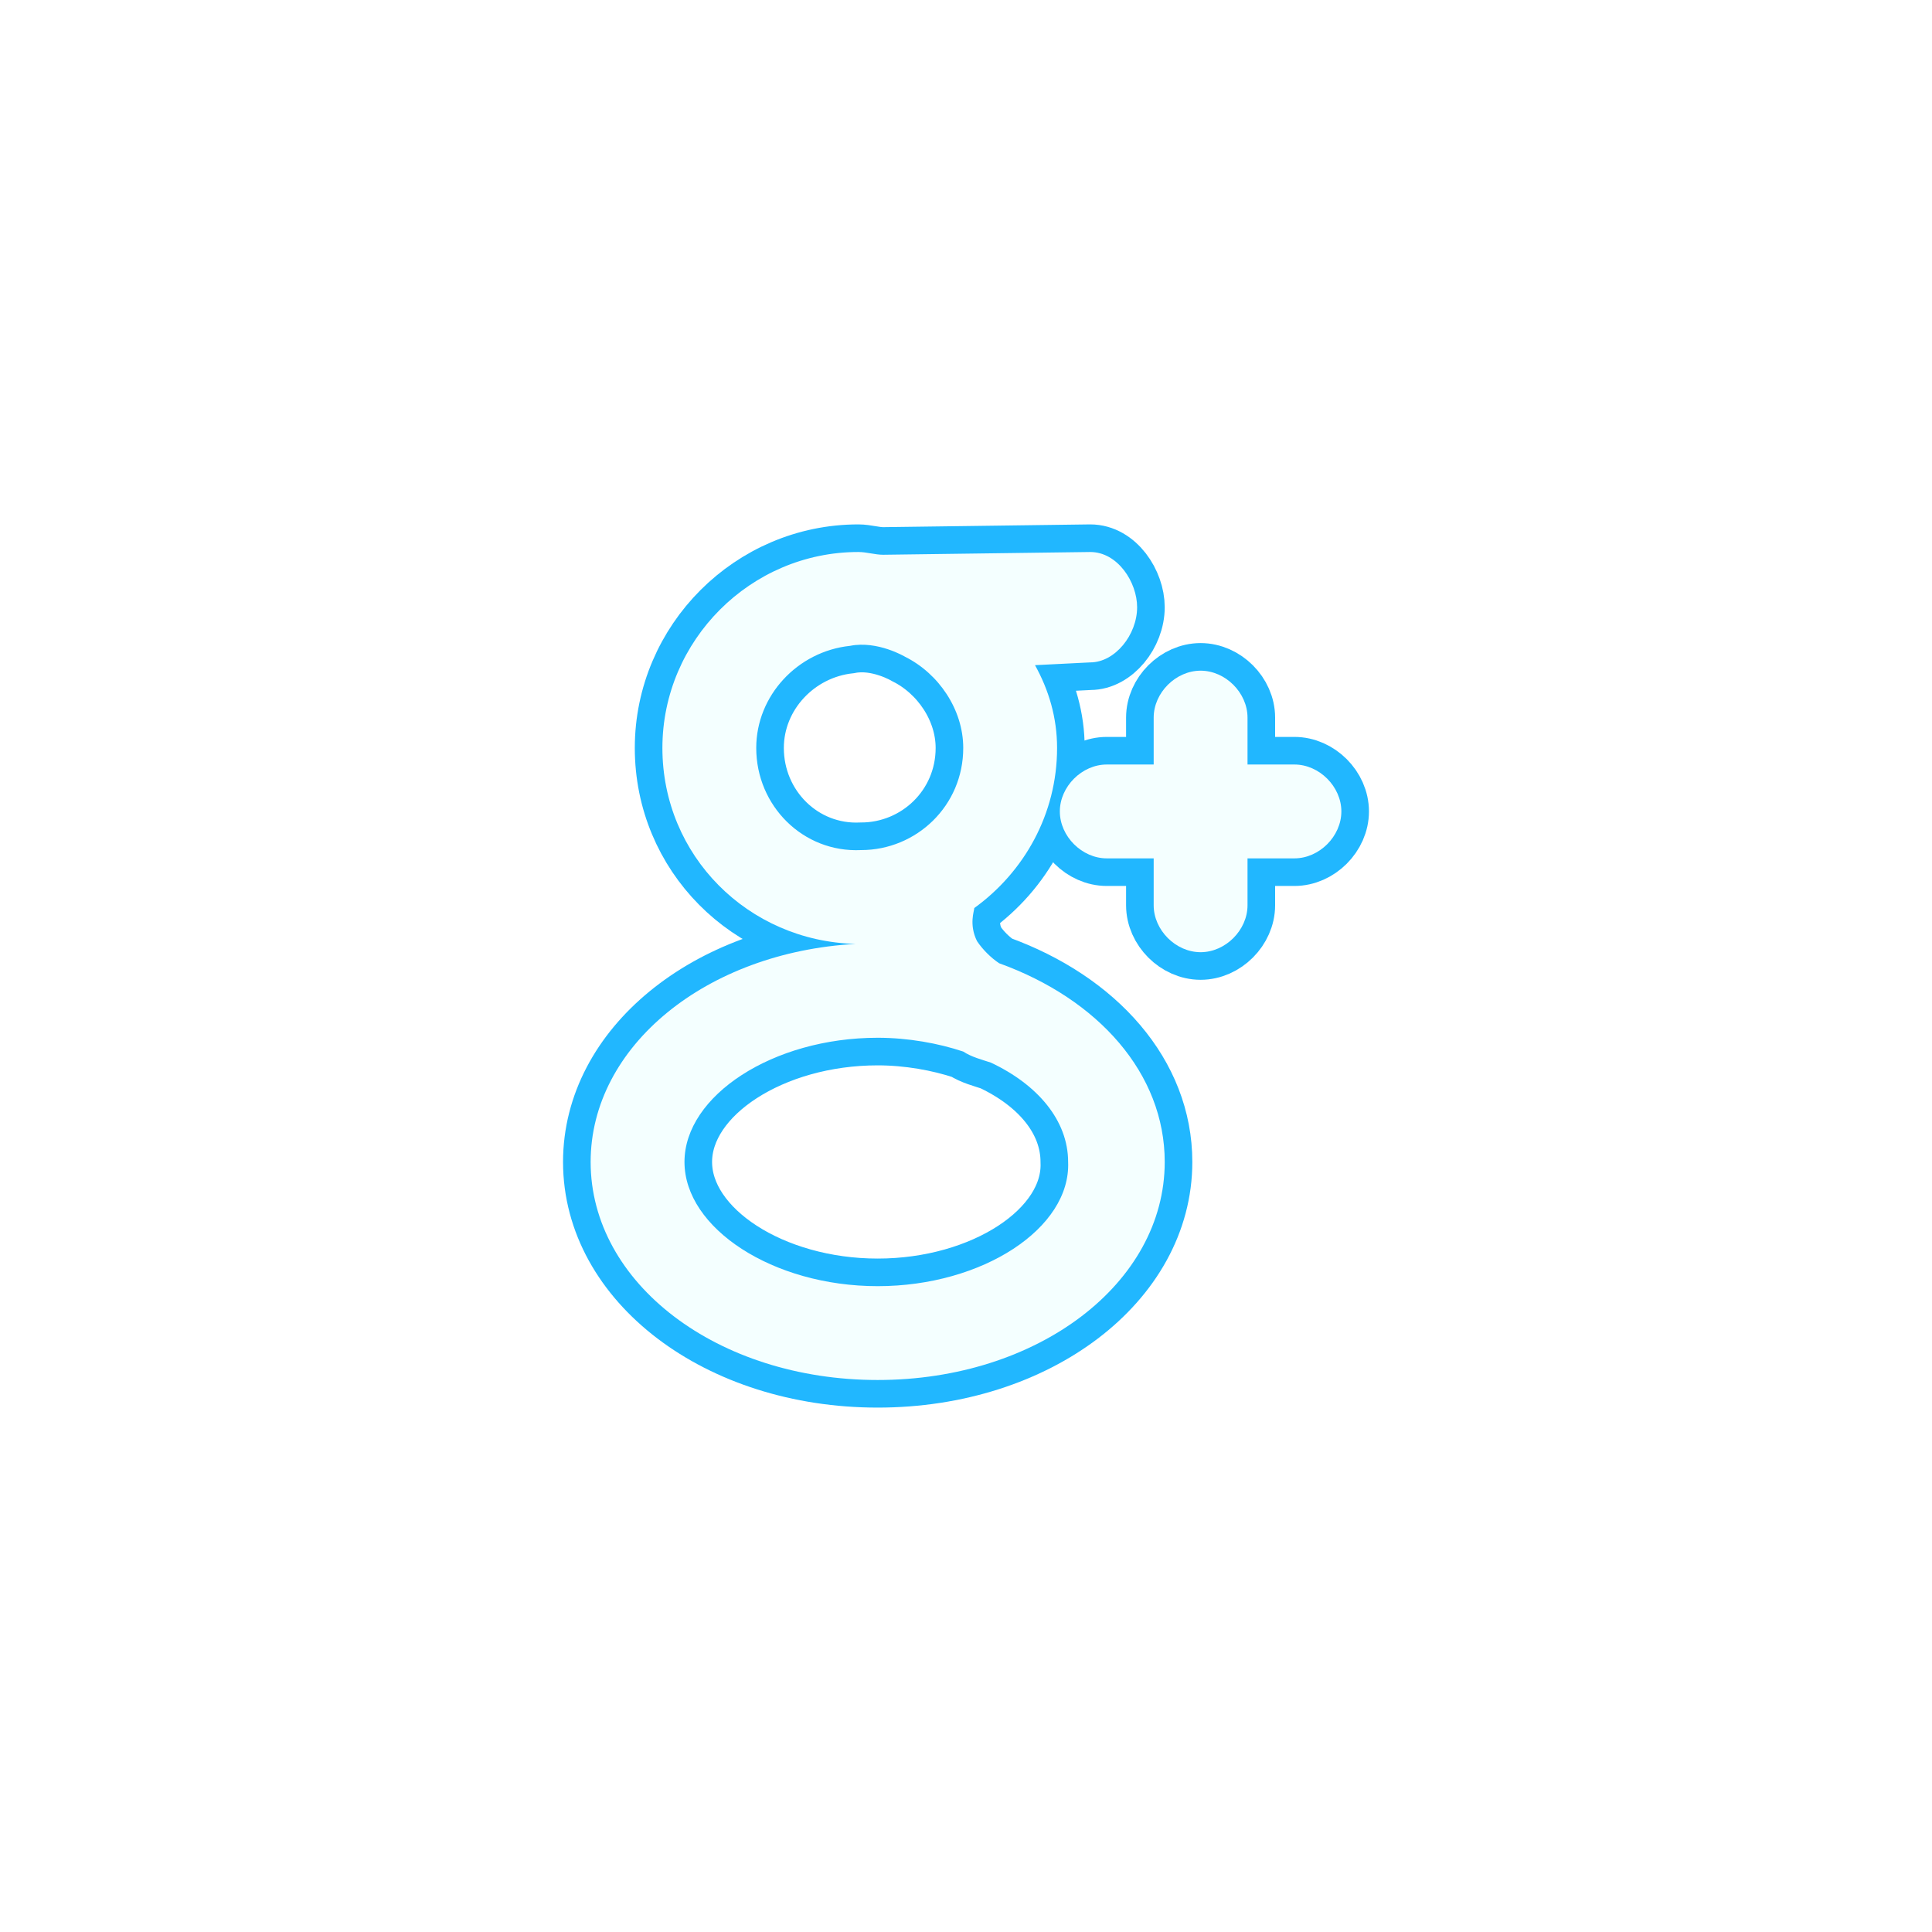
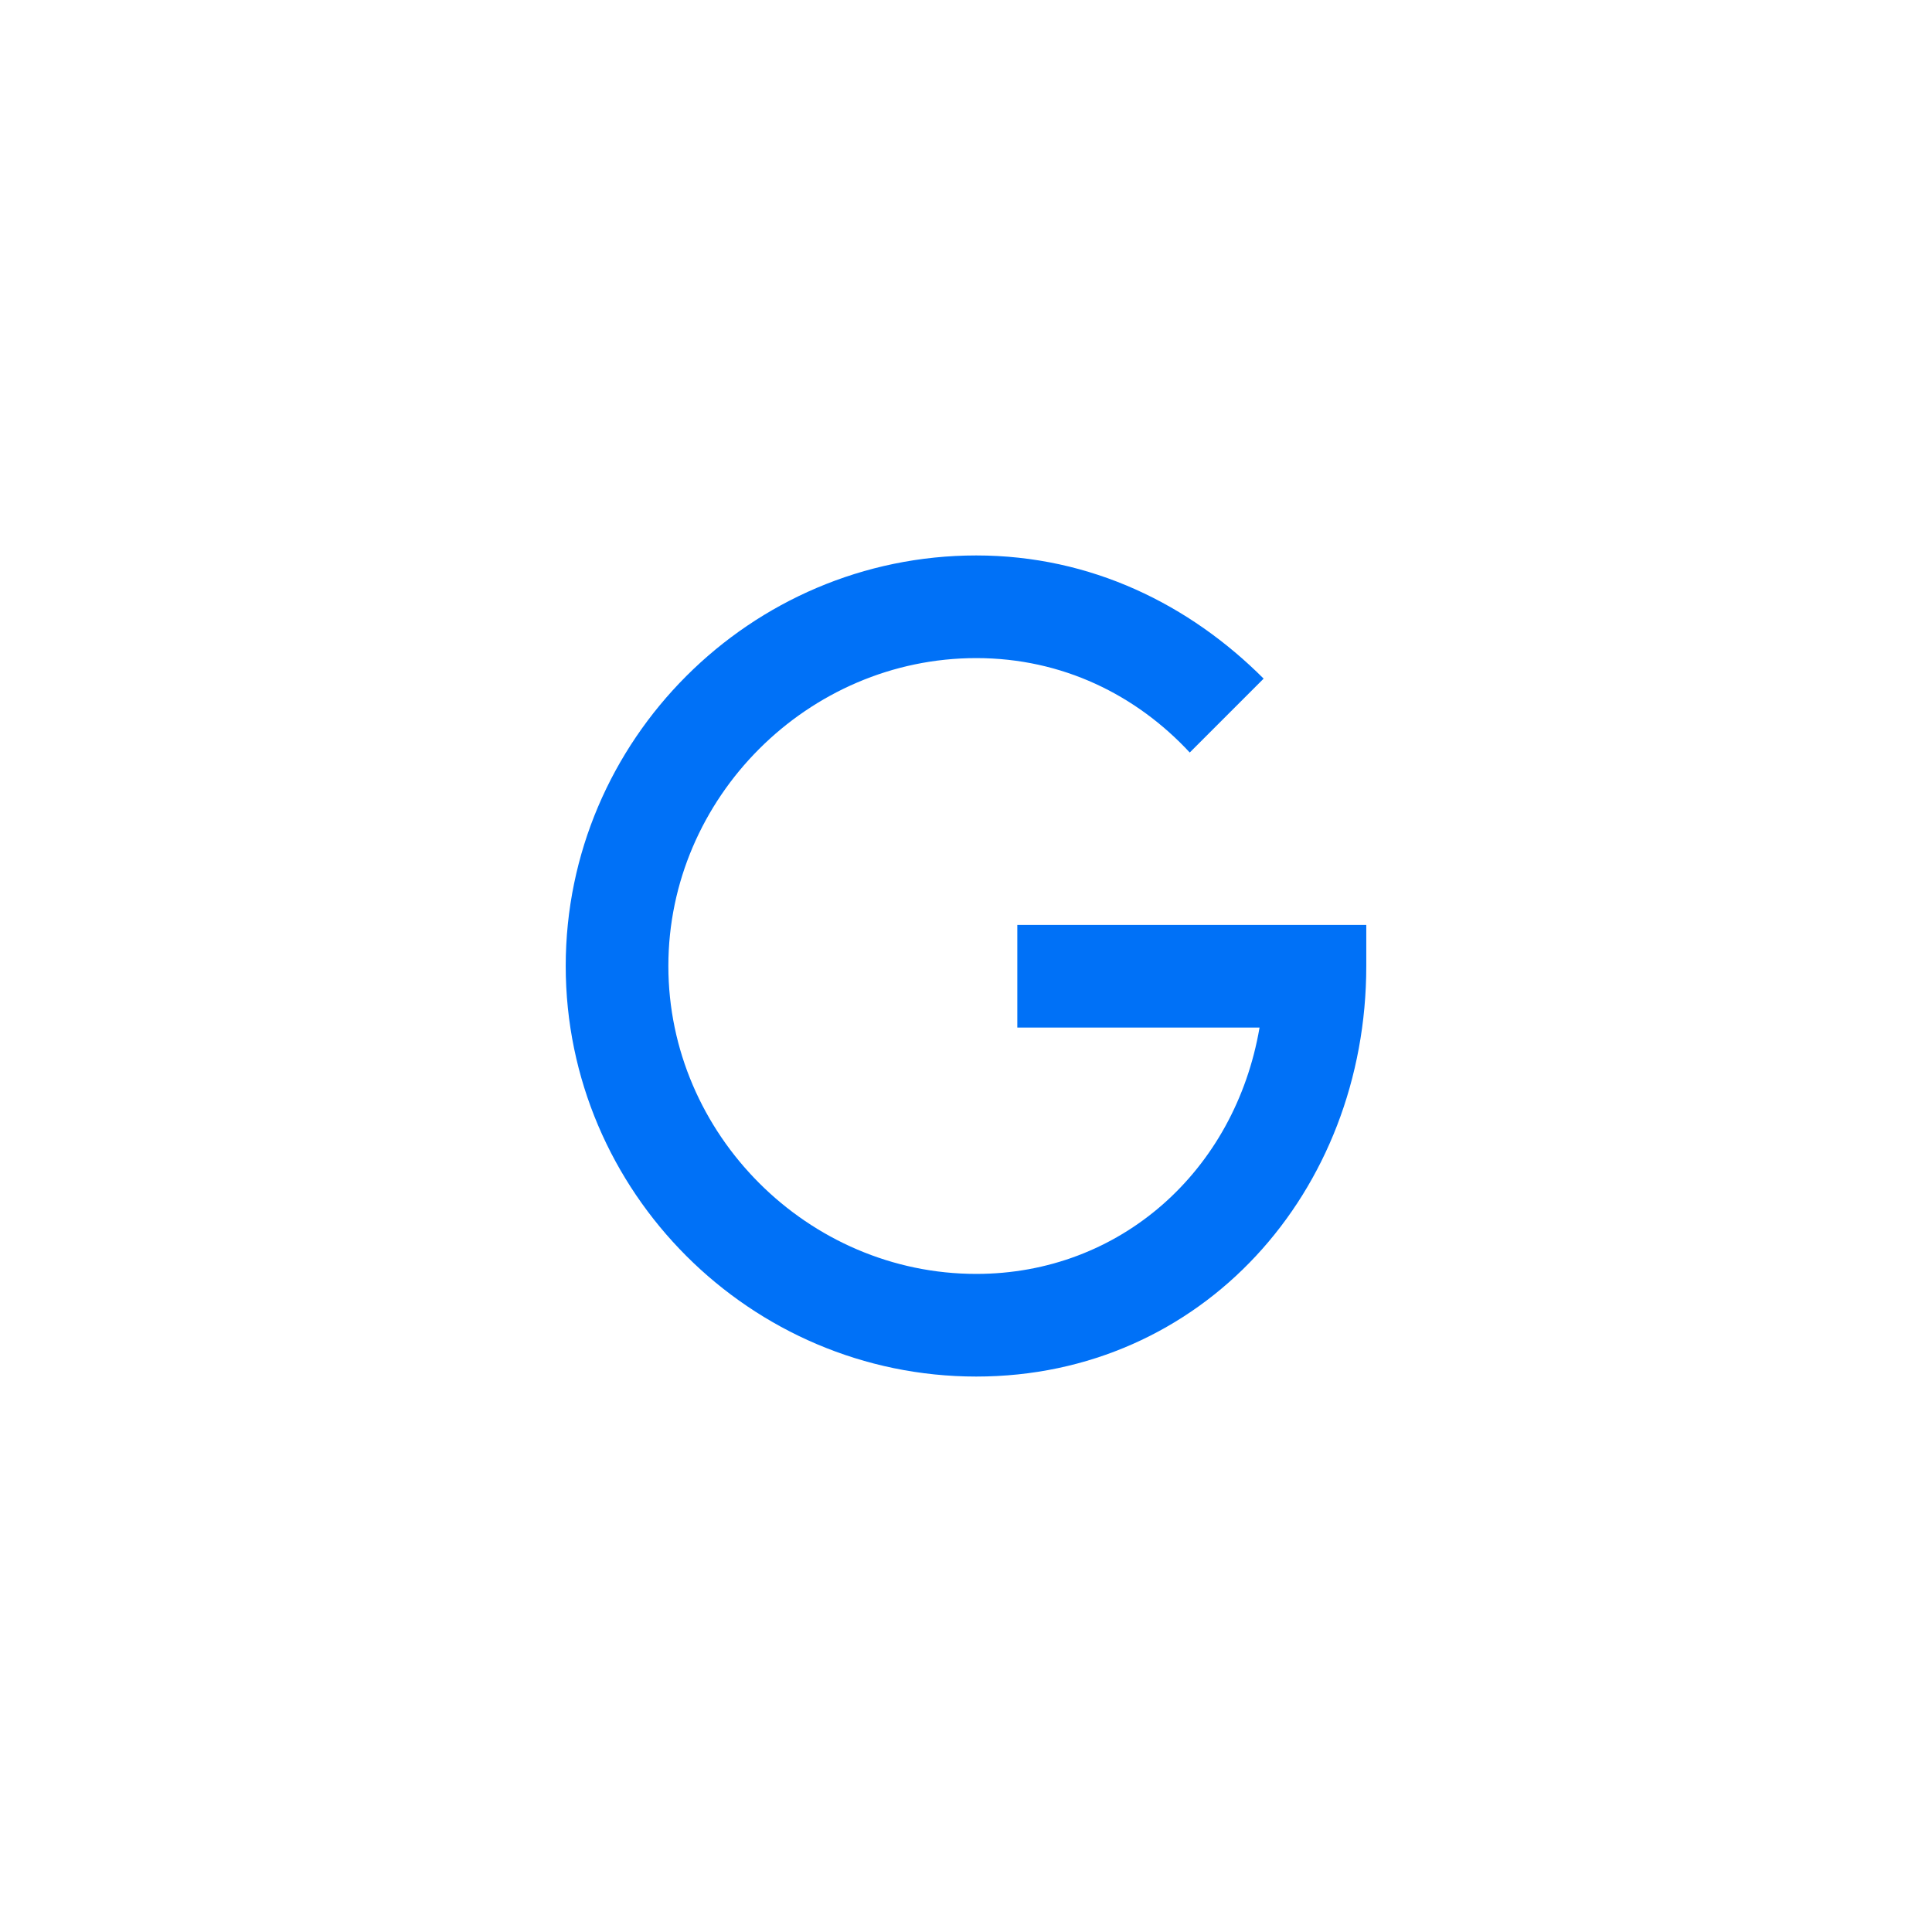
<svg xmlns="http://www.w3.org/2000/svg" width="70" height="70" viewBox="0 0 70 70" style="width: 100%; height: 100%;">
-   <g class="shadow">
-     <g fill="none" fill-rule="evenodd" stroke="none">
-     
-     
-   </g>
-     <g fill="none" transform="translate(21 20)" stroke="none">
-       <path d="M15.2,14.9 C14.9,14.7 14.6,14.4 14.4,14.1 C14.1,13.5 14.3,13 14.3,12.9 C16.1,11.6 17.3,9.5 17.3,7.1 C17.3,6 17,5 16.5,4.1 L18.5,4 C19.4,4 20.2,3 20.2,2 C20.2,1.1 19.5,0 18.5,0 L11,0.1 C10.7,0.1 10.4,0 10.1,0 C6.2,0 3,3.2 3,7.1 C3,11 6.1,14.1 10,14.2 C4.6,14.5 0.4,17.9 0.4,22.1 C0.4,26.5 5,30 10.8,30 C16.6,30 21.2,26.5 21.2,22.1 C21.2,18.9 18.8,16.2 15.2,14.9 L15.2,14.9 Z M6.4,7.1 C6.4,5.2 7.9,3.6 9.8,3.4 C10.8,3.2 11.8,3.8 11.8,3.8 C13,4.4 13.9,5.7 13.9,7.1 C13.9,9.2 12.2,10.8 10.2,10.8 C8.1,10.9 6.4,9.2 6.4,7.1 L6.4,7.1 Z M10.9,14.2 C10.9,14.2 10.8,14.2 10.9,14.2 L10.5,14.2 L10.9,14.2 L10.9,14.2 L10.9,14.2 Z M10.8,26.6 C7,26.6 3.8,24.5 3.8,22.1 C3.8,19.7 7,17.6 10.8,17.6 C11.9,17.6 13,17.8 13.9,18.1 C14.2,18.3 14.6,18.4 14.9,18.5 C16.6,19.3 17.7,20.6 17.7,22.1 C17.8,24.5 14.6,26.6 10.8,26.6 L10.8,26.6 Z" fill="none" stroke="none" />
-       <path d="M25.9,7.7 L24.2,7.7 L24.2,6 C24.2,5.1 23.4,4.3 22.5,4.3 C21.6,4.3 20.8,5.1 20.8,6 L20.8,7.7 L19.1,7.7 C18.2,7.7 17.4,8.5 17.4,9.4 C17.4,10.3 18.2,11.1 19.1,11.1 L20.8,11.1 L20.8,12.8 C20.8,13.7 21.6,14.5 22.5,14.5 C23.4,14.5 24.2,13.7 24.2,12.8 L24.2,11.1 L25.9,11.1 C26.8,11.1 27.6,10.3 27.6,9.4 C27.6,8.5 26.8,7.7 25.9,7.7 L25.9,7.7 Z" fill="none" stroke="none" />
-     </g>
-   </g>
-   <g class="clone">
-     <g fill="none" fill-rule="evenodd" stroke="none" style="stroke-width: 2;" class="main-fill main-stroke">
-     
-     
-   </g>
-     <g fill="none" transform="translate(21 20)" stroke="none" style="stroke-width: 2;" class="main-fill main-stroke">
-       <path d="M15.2,14.9 C14.9,14.7 14.6,14.4 14.4,14.1 C14.1,13.5 14.3,13 14.3,12.9 C16.1,11.6 17.3,9.5 17.3,7.1 C17.3,6 17,5 16.5,4.1 L18.5,4 C19.4,4 20.2,3 20.2,2 C20.2,1.1 19.5,0 18.5,0 L11,0.1 C10.7,0.1 10.4,0 10.1,0 C6.2,0 3,3.2 3,7.1 C3,11 6.1,14.1 10,14.2 C4.6,14.5 0.4,17.9 0.4,22.1 C0.4,26.5 5,30 10.8,30 C16.6,30 21.2,26.5 21.2,22.1 C21.2,18.9 18.8,16.2 15.2,14.9 L15.2,14.9 Z M6.4,7.1 C6.4,5.2 7.9,3.6 9.8,3.4 C10.8,3.2 11.8,3.8 11.8,3.8 C13,4.4 13.9,5.7 13.9,7.1 C13.9,9.2 12.2,10.8 10.2,10.8 C8.1,10.9 6.4,9.2 6.4,7.1 L6.4,7.1 Z M10.9,14.2 C10.9,14.2 10.8,14.2 10.9,14.2 L10.5,14.2 L10.9,14.2 L10.9,14.2 L10.9,14.2 Z M10.8,26.6 C7,26.6 3.8,24.5 3.8,22.1 C3.8,19.7 7,17.6 10.8,17.6 C11.9,17.6 13,17.8 13.9,18.1 C14.2,18.3 14.6,18.4 14.9,18.5 C16.6,19.3 17.7,20.6 17.7,22.1 C17.8,24.5 14.6,26.6 10.8,26.6 L10.8,26.6 Z" fill="none" stroke="none" style="stroke-width: 2;" class="main-fill main-stroke" />
-       <path d="M25.9,7.7 L24.2,7.7 L24.2,6 C24.2,5.1 23.4,4.3 22.5,4.3 C21.6,4.3 20.8,5.1 20.8,6 L20.8,7.7 L19.1,7.7 C18.2,7.7 17.4,8.5 17.4,9.4 C17.4,10.3 18.2,11.1 19.1,11.1 L20.8,11.1 L20.8,12.8 C20.8,13.7 21.6,14.5 22.5,14.5 C23.4,14.5 24.2,13.7 24.2,12.8 L24.2,11.1 L25.9,11.1 C26.8,11.1 27.6,10.3 27.6,9.4 C27.6,8.5 26.8,7.7 25.9,7.7 L25.9,7.7 Z" fill="none" stroke="none" style="stroke-width: 2;" class="main-fill main-stroke" />
-     </g>
-   </g>
  <g class="base">
-     <g fill="none" fill-rule="evenodd" stroke="none" class="secondary-fill">
-     
-     
-   </g>
-     <g fill="none" transform="translate(21 20)" stroke="none" class="secondary-fill">
-       <path d="M15.2,14.9 C14.9,14.7 14.6,14.4 14.4,14.1 C14.1,13.5 14.3,13 14.3,12.9 C16.1,11.6 17.3,9.5 17.3,7.1 C17.3,6 17,5 16.5,4.1 L18.5,4 C19.4,4 20.2,3 20.2,2 C20.2,1.1 19.5,0 18.5,0 L11,0.1 C10.7,0.1 10.4,0 10.1,0 C6.2,0 3,3.2 3,7.1 C3,11 6.1,14.1 10,14.2 C4.6,14.5 0.4,17.9 0.4,22.1 C0.4,26.5 5,30 10.8,30 C16.6,30 21.2,26.5 21.2,22.1 C21.2,18.9 18.8,16.2 15.2,14.9 L15.2,14.9 Z M6.4,7.1 C6.4,5.2 7.9,3.6 9.8,3.4 C10.8,3.2 11.8,3.8 11.8,3.8 C13,4.4 13.9,5.7 13.9,7.1 C13.9,9.2 12.2,10.8 10.2,10.8 C8.1,10.9 6.4,9.2 6.4,7.1 L6.4,7.1 Z M10.9,14.2 C10.9,14.2 10.8,14.2 10.9,14.2 L10.5,14.2 L10.9,14.2 L10.9,14.2 L10.9,14.2 Z M10.8,26.6 C7,26.6 3.8,24.5 3.8,22.1 C3.8,19.7 7,17.6 10.8,17.6 C11.9,17.6 13,17.8 13.9,18.1 C14.2,18.3 14.6,18.4 14.9,18.5 C16.6,19.3 17.7,20.6 17.7,22.1 C17.8,24.5 14.6,26.6 10.8,26.6 L10.8,26.6 Z" fill="none" stroke="none" class="secondary-fill" />
-       <path d="M25.9,7.7 L24.2,7.7 L24.2,6 C24.2,5.1 23.4,4.3 22.5,4.3 C21.6,4.3 20.8,5.1 20.8,6 L20.8,7.7 L19.1,7.7 C18.2,7.7 17.4,8.5 17.4,9.4 C17.4,10.3 18.2,11.1 19.1,11.1 L20.8,11.1 L20.8,12.8 C20.8,13.7 21.6,14.5 22.5,14.5 C23.4,14.5 24.2,13.7 24.2,12.8 L24.2,11.1 L25.9,11.1 C26.8,11.1 27.6,10.3 27.6,9.4 C27.6,8.5 26.8,7.7 25.9,7.7 L25.9,7.7 Z" fill="none" stroke="none" class="secondary-fill" />
+     <g fill="none" fill-rule="evenodd" stroke="none" class="main-fill">
+       <path fill="none" d="M16.384,13.387 L16.384,17.106 L25.161,17.106 C24.268,22.312 20.103,26.031 14.897,26.031 C8.798,26.031 3.741,20.974 3.741,14.875 C3.741,8.776 8.798,3.719 14.897,3.719 C18.021,3.719 20.698,5.058 22.632,7.14 L25.309,4.463 C22.632,1.785 19.062,0 14.897,0 C6.716,0 0.022,6.694 0.022,14.875 C0.022,23.056 6.716,29.75 14.897,29.75 C23.078,29.75 29.028,23.056 29.028,14.875 L29.028,13.387 L16.384,13.387 L16.384,13.387 Z" transform="translate(20.475 20.125)" stroke="none" class="main-fill" />
    </g>
  </g>
  <style>
-           .main-fill {fill: #21b7ff;}
-           .main-stroke {stroke: #21b7ff;}
-           .secondary-fill {fill: #f4ffff;}
-           .secondary-stroke {stroke: #f4ffff;}
+           .main-fill {fill: #0071f7;}
+           .main-stroke {stroke: #0071f7;}
+           .secondary-fill {fill: #483900;}
+           .secondary-stroke {stroke: #483900;}

-           .main-fill--darken {fill: #008fd3;}
-           .main-stroke--darken {stroke: #008fd3;}
-           .secondary-fill--darken {fill: #a7ffff;}
-           .secondary-stroke--darken {stroke: #a7ffff;}
+           .main-fill--darken {fill: #004eaa;}
+           .main-stroke--darken {stroke: #004eaa;}
+           .secondary-fill--darken {fill: #000000;}
+           .secondary-stroke--darken {stroke: #000000;}

-           .main-fill--darkener {fill: #006ca0;}
-           .main-stroke--darkener {stroke: #006ca0;}
-           .secondary-fill--darkener {fill: #74ffff;}
-           .secondary-stroke--darkener {stroke: #74ffff;}
+           .main-fill--darkener {fill: #003777;}
+           .main-stroke--darkener {stroke: #003777;}
+           .secondary-fill--darkener {fill: #000000;}
+           .secondary-stroke--darkener {stroke: #000000;}
        </style>
</svg>
